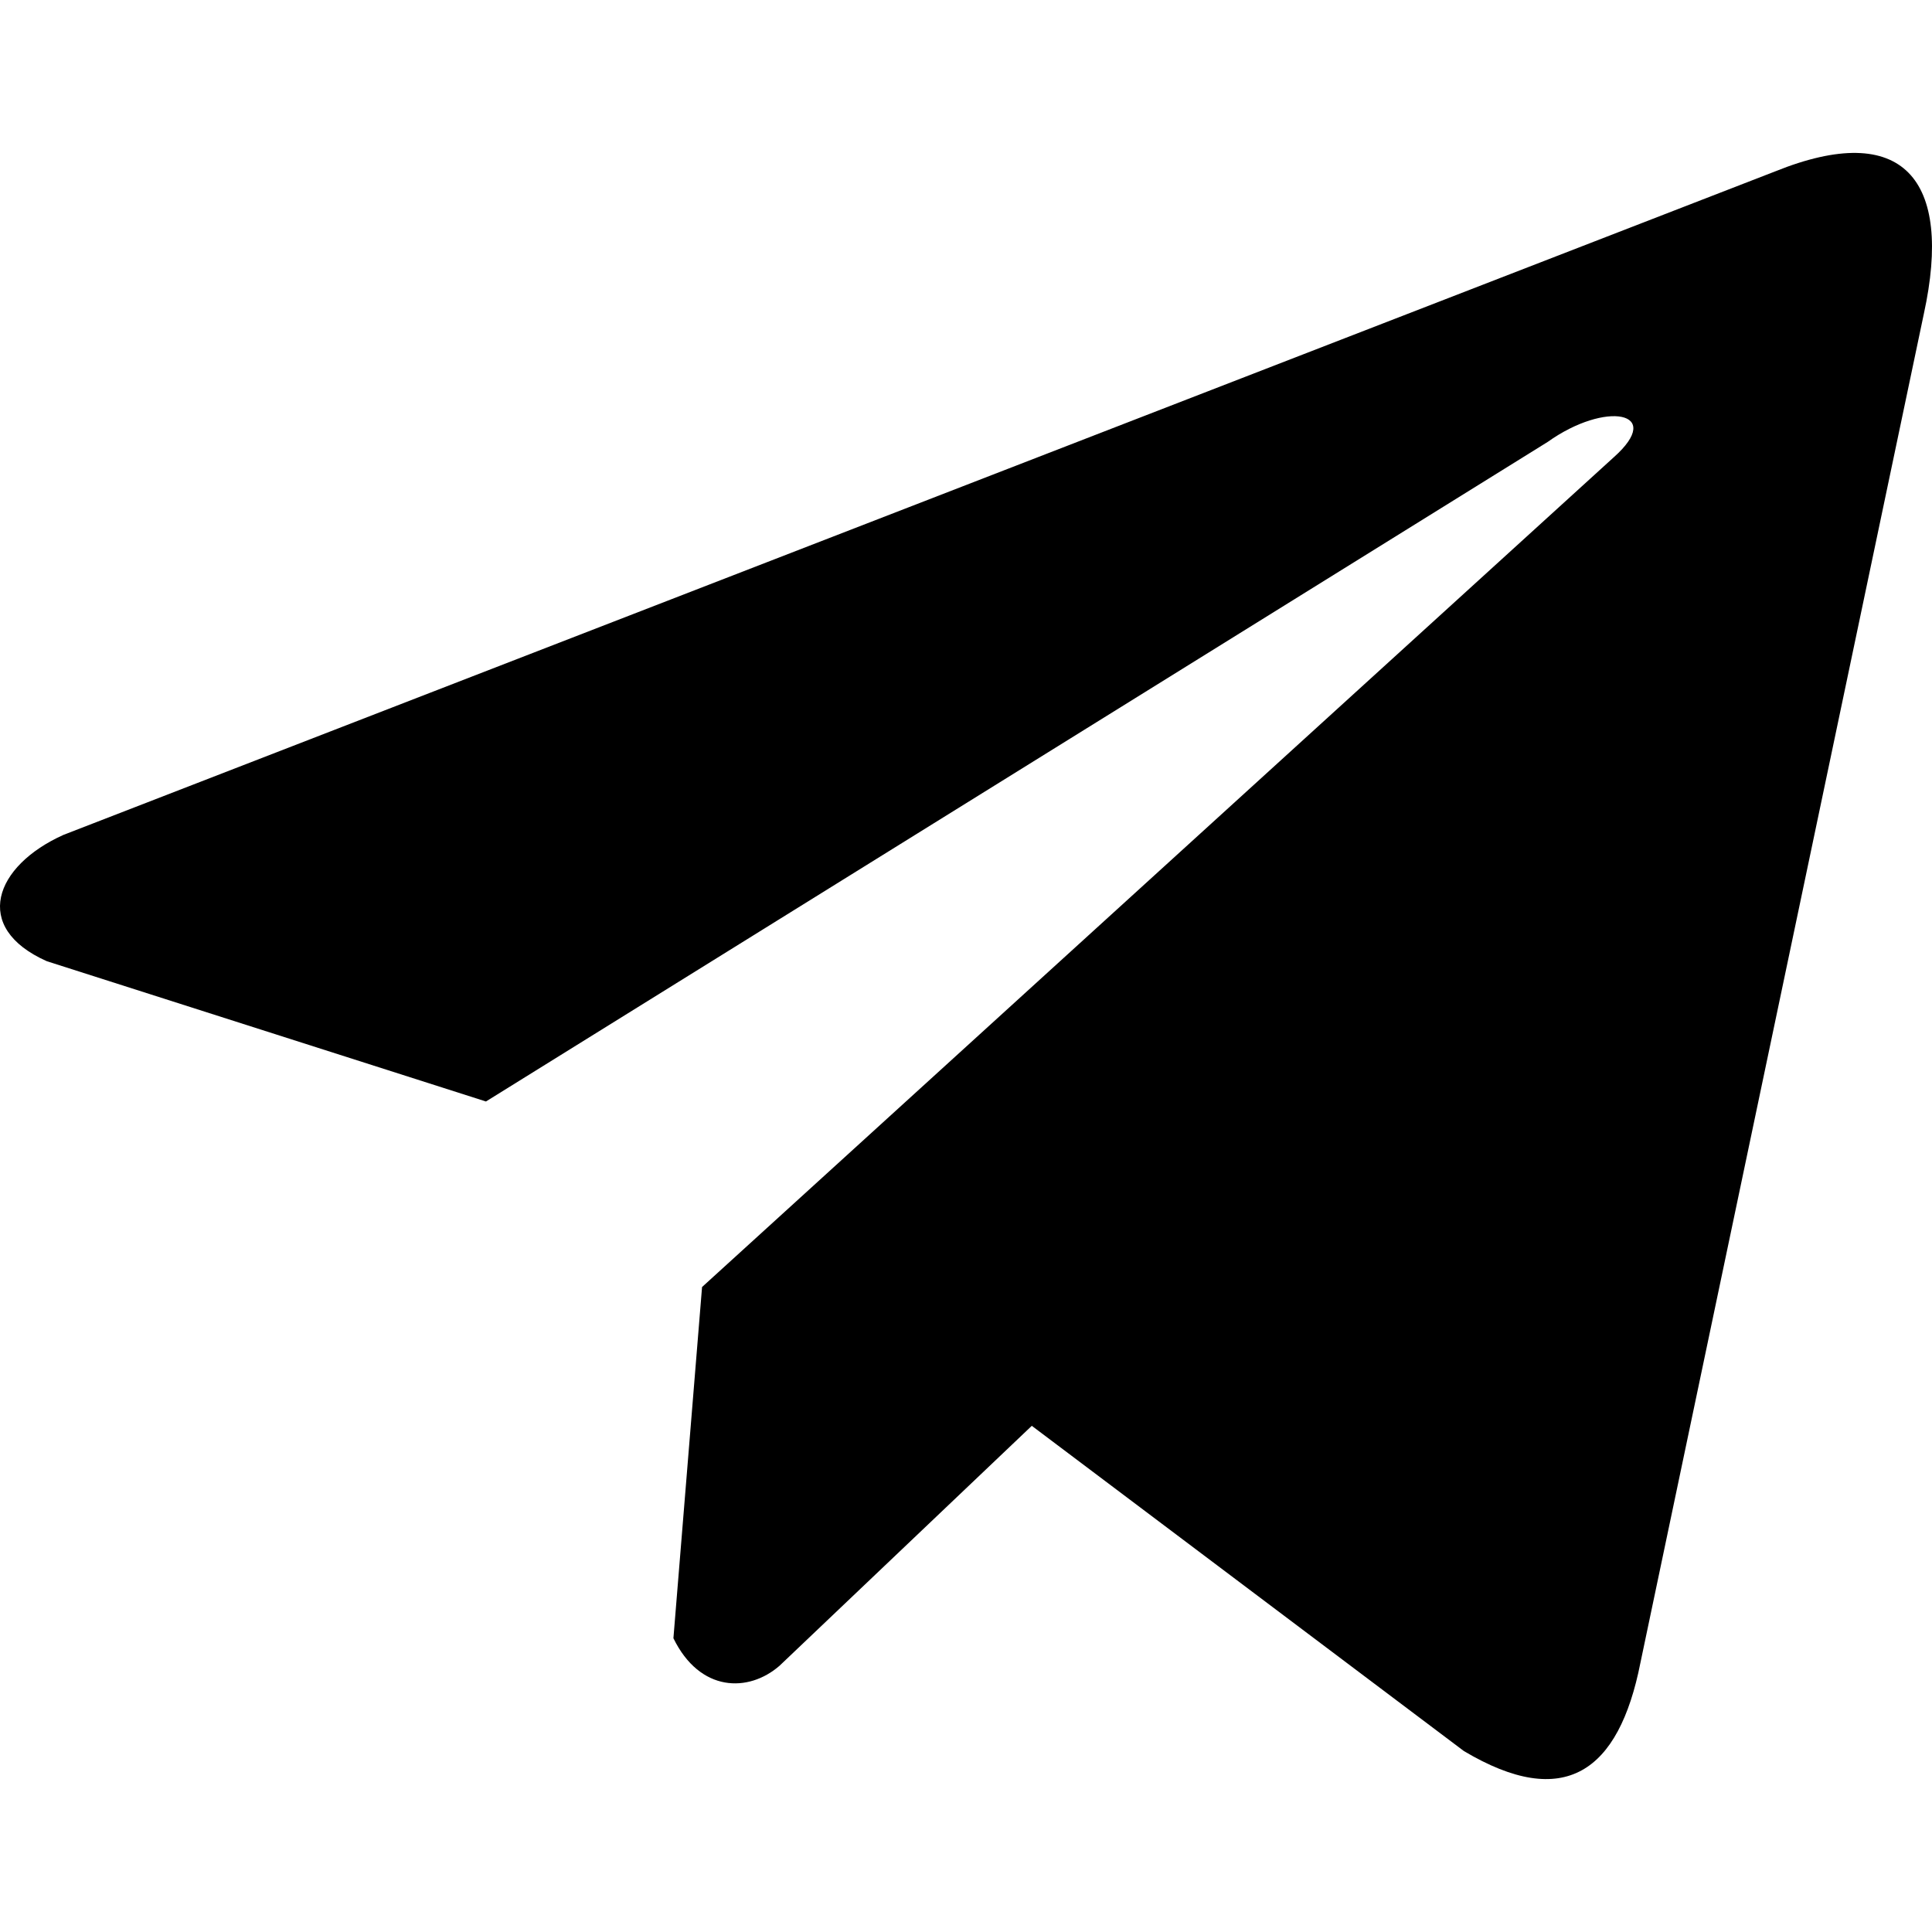
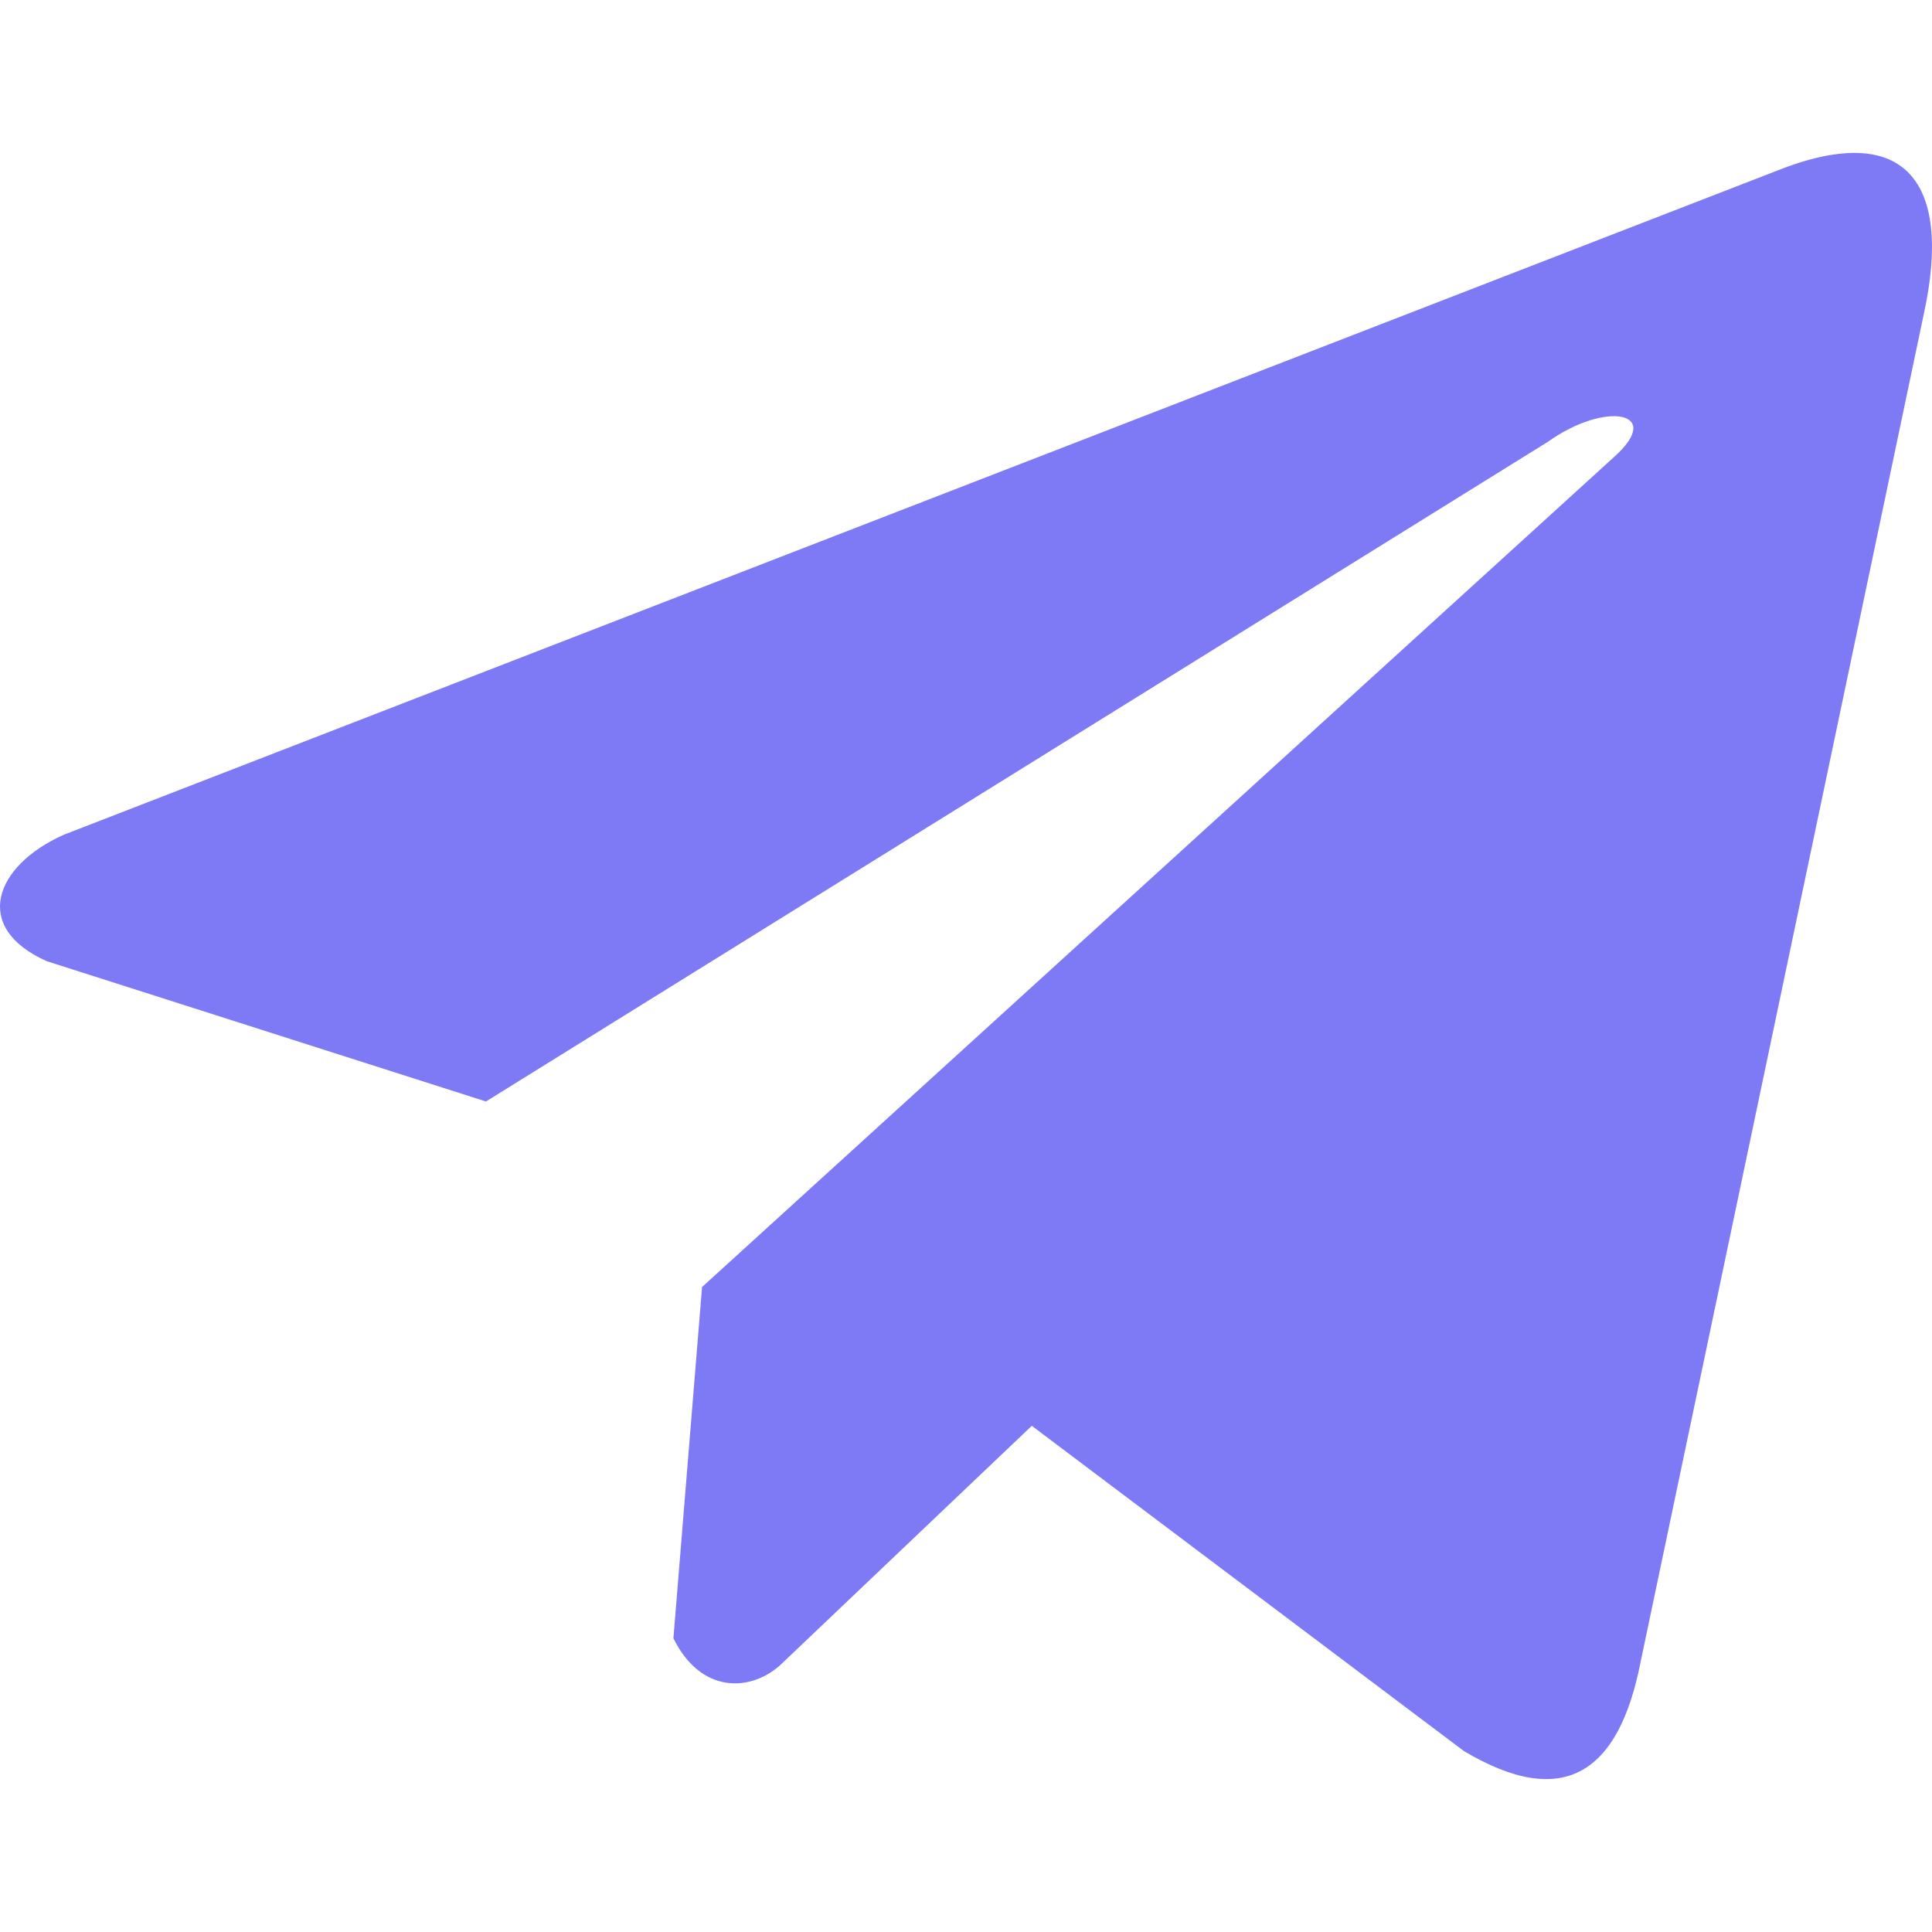
- <svg xmlns="http://www.w3.org/2000/svg" version="1.1" width="512px" height="512px">
+ <svg xmlns="http://www.w3.org/2000/svg" version="1.1" width="512px" height="512px" style="fill: #7E7AF5">
  <path d="M470.435,45.423L16.827,221.249c-18.254,8.187-24.428,24.585-4.413,33.484l116.371,37.173l281.367-174.79c15.363-10.973,31.091-8.047,17.557,4.023L186.053,341.075l-7.591,93.076c7.031,14.372,19.906,14.438,28.117,7.295l66.858-63.589l114.505,86.187c26.594,15.827,41.065,5.613,46.787-23.394L509.835,83.18C517.633,47.475,504.335,31.743,470.435,45.423z" />
</svg>
